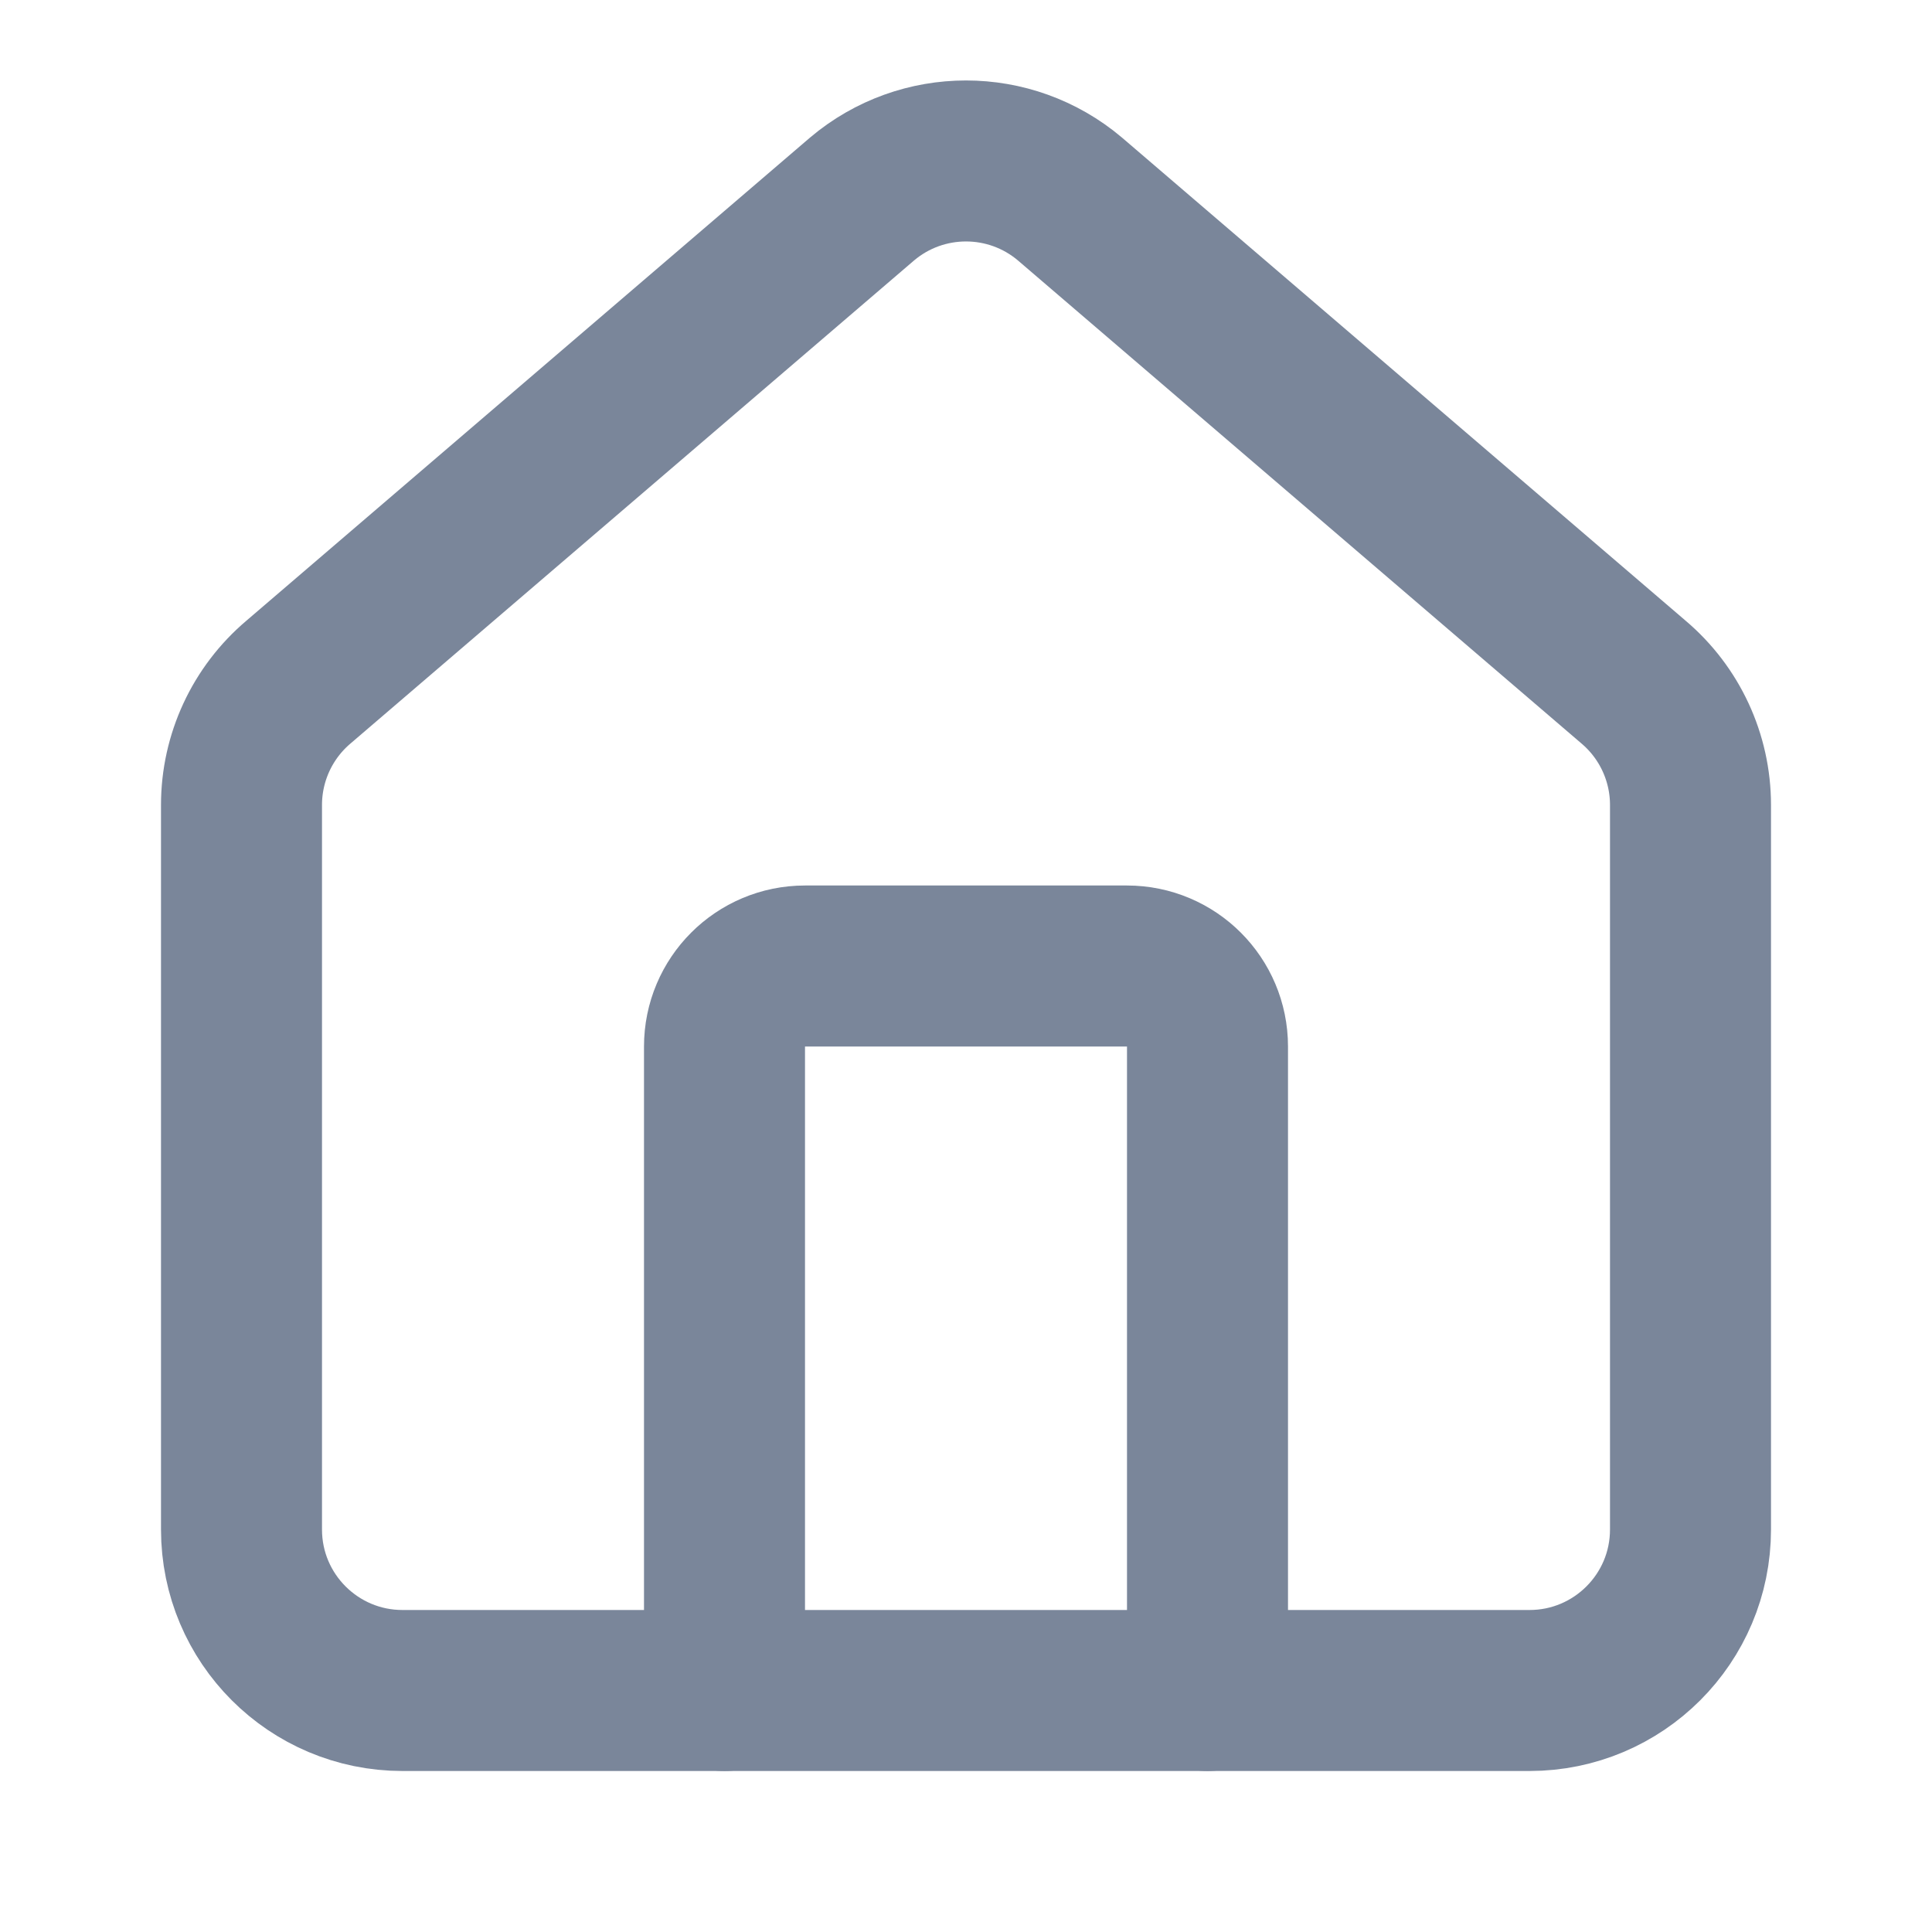
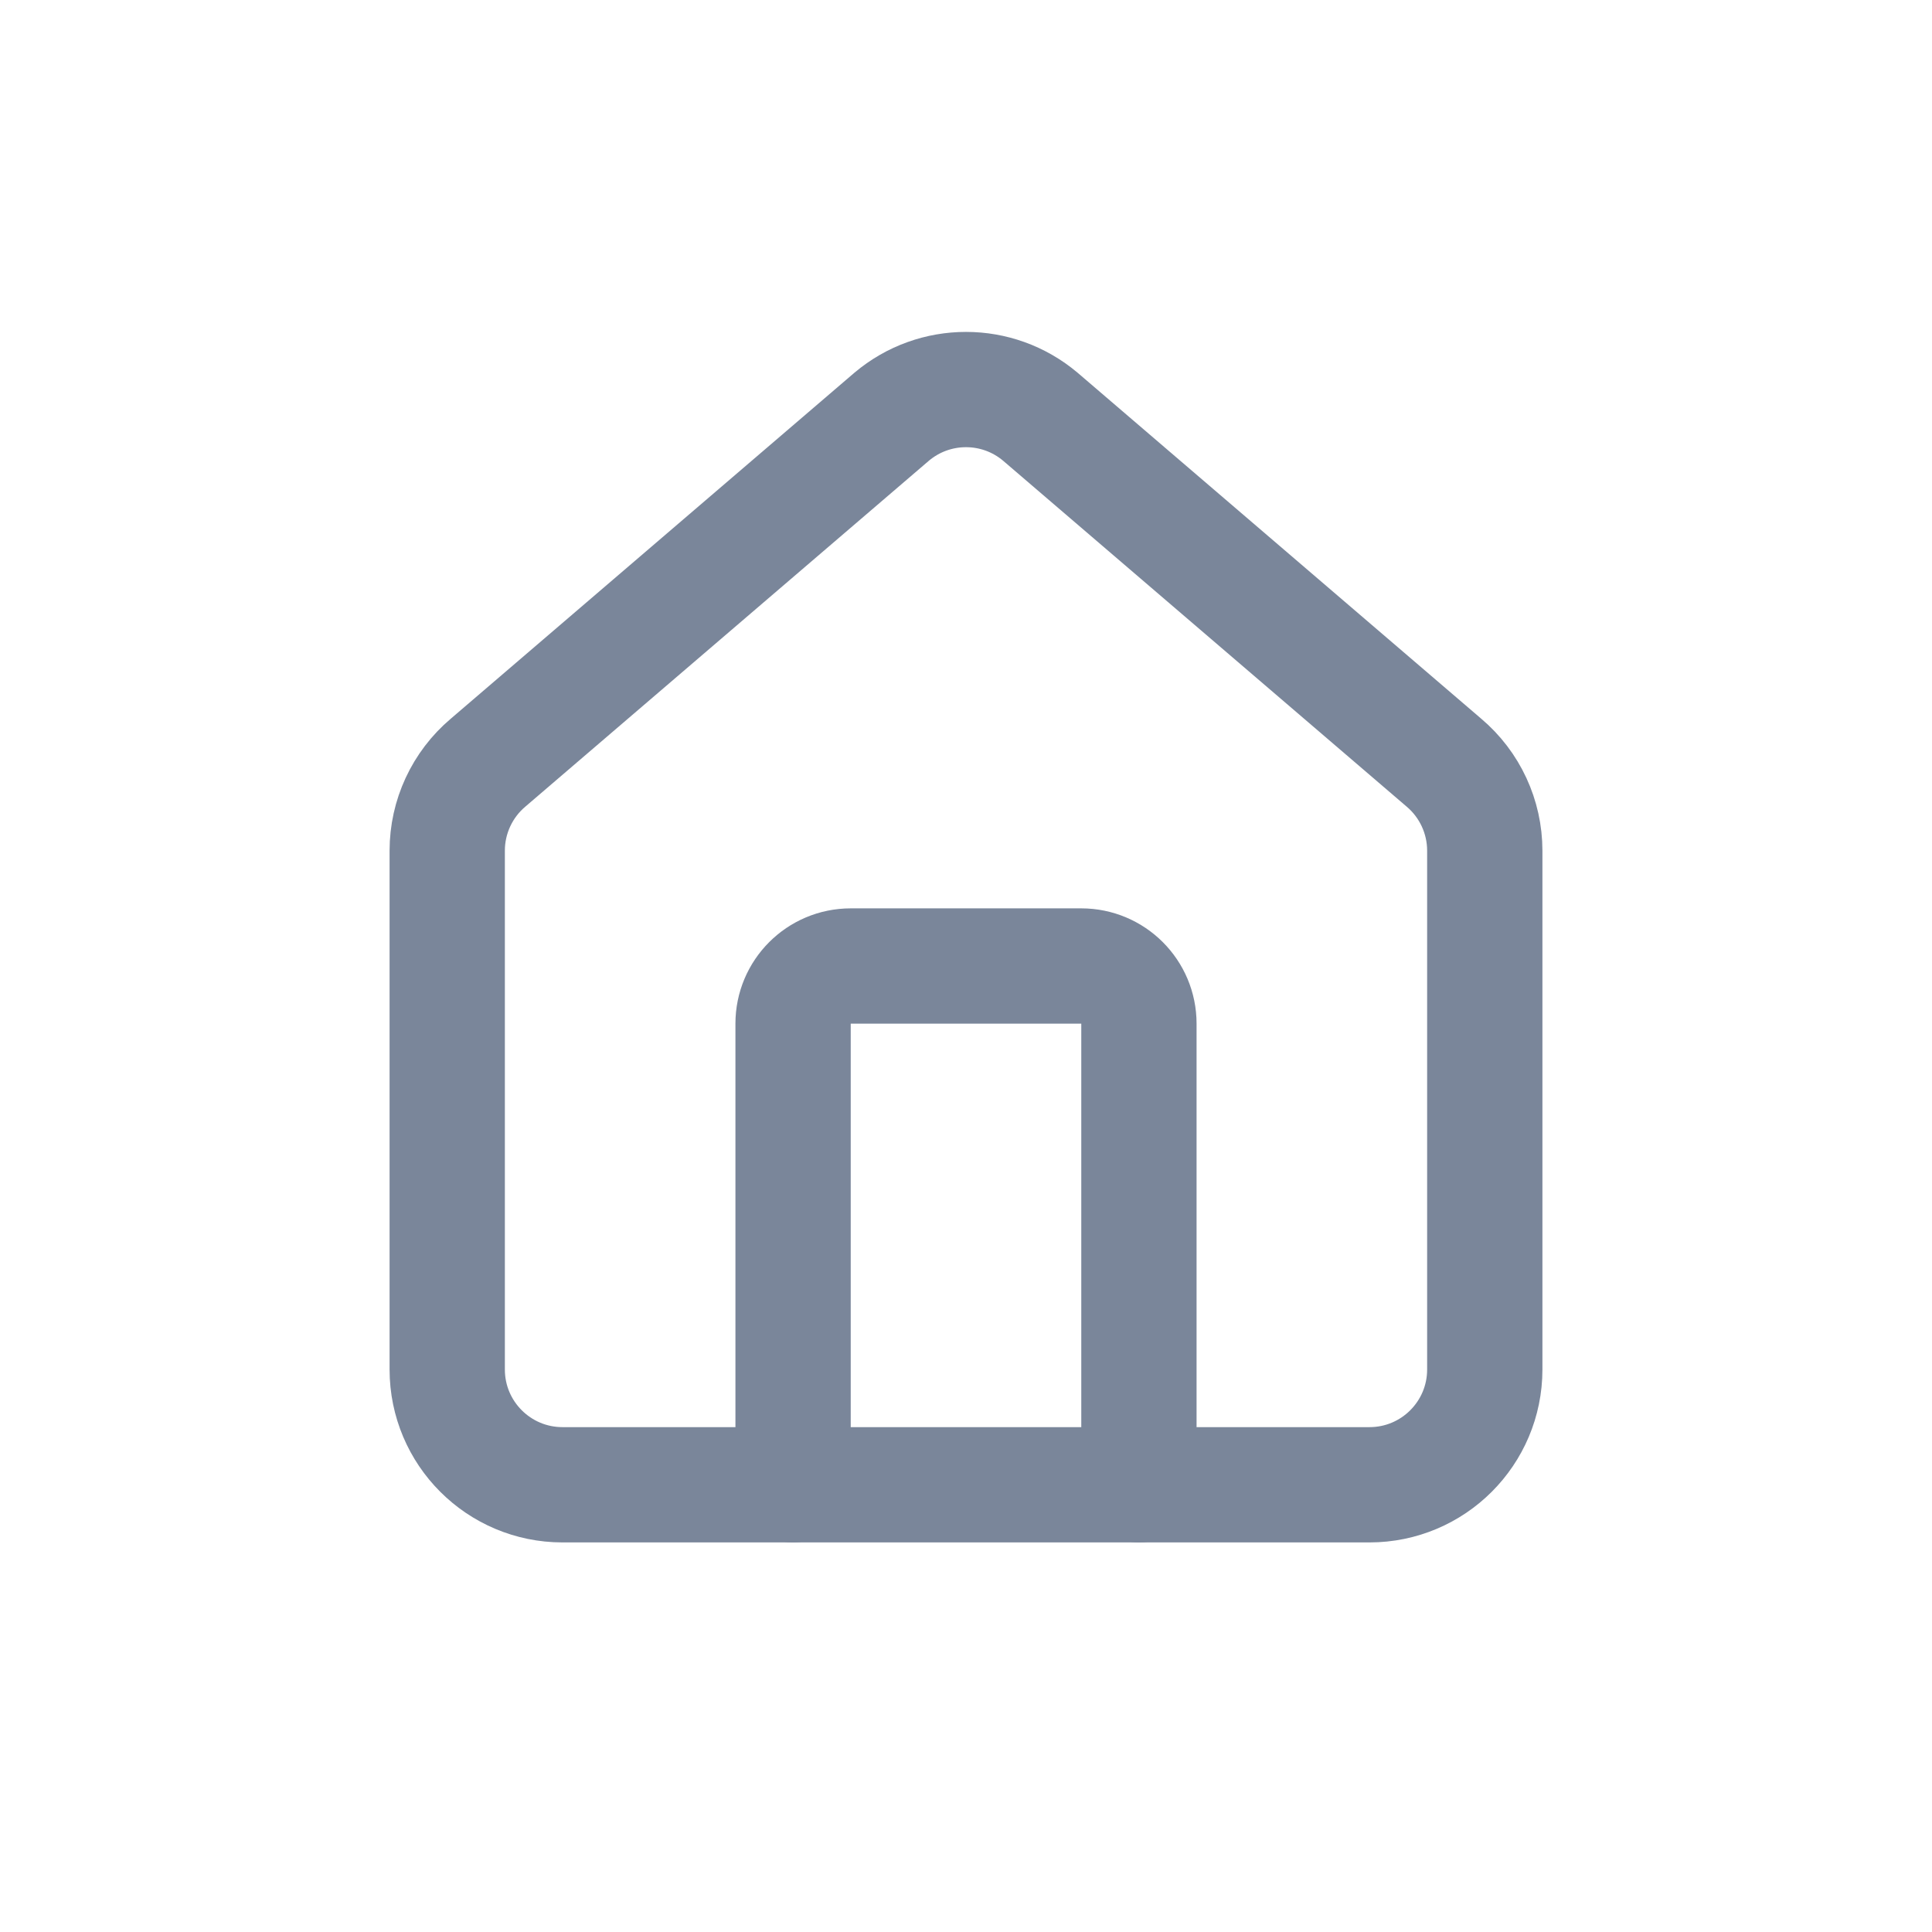
- <svg xmlns="http://www.w3.org/2000/svg" width="81" height="81" viewBox="0 0 24 24" fill="none" stroke="#7A869A" stroke-width="2" stroke-linecap="round" stroke-linejoin="round">
-   <path d="M15 21v-8a1 1 0 0 0-1-1h-4a1 1 0 0 0-1 1v8" />
-   <path d="M3 10a2 2 0 0 1 .709-1.528l7-6a2 2 0 0 1 2.582 0l7 6A2 2 0 0 1 21 10v9a2 2 0 0 1-2 2H5a2 2 0 0 1-2-2z" />
+ <svg xmlns="http://www.w3.org/2000/svg" width="81" height="81" viewBox="0 0 81 81" fill="none" stroke="#7A869A" stroke-width="2" stroke-linecap="round" stroke-linejoin="round">
+   <g transform="translate(11.5 11.5) scale(2.416667)">
+     <path d="M15 21v-8a1 1 0 0 0-1-1h-4a1 1 0 0 0-1 1v8" />
+     <path d="M3 10a2 2 0 0 1 .709-1.528l7-6a2 2 0 0 1 2.582 0l7 6A2 2 0 0 1 21 10v9a2 2 0 0 1-2 2H5a2 2 0 0 1-2-2z" />
+   </g>
</svg>
